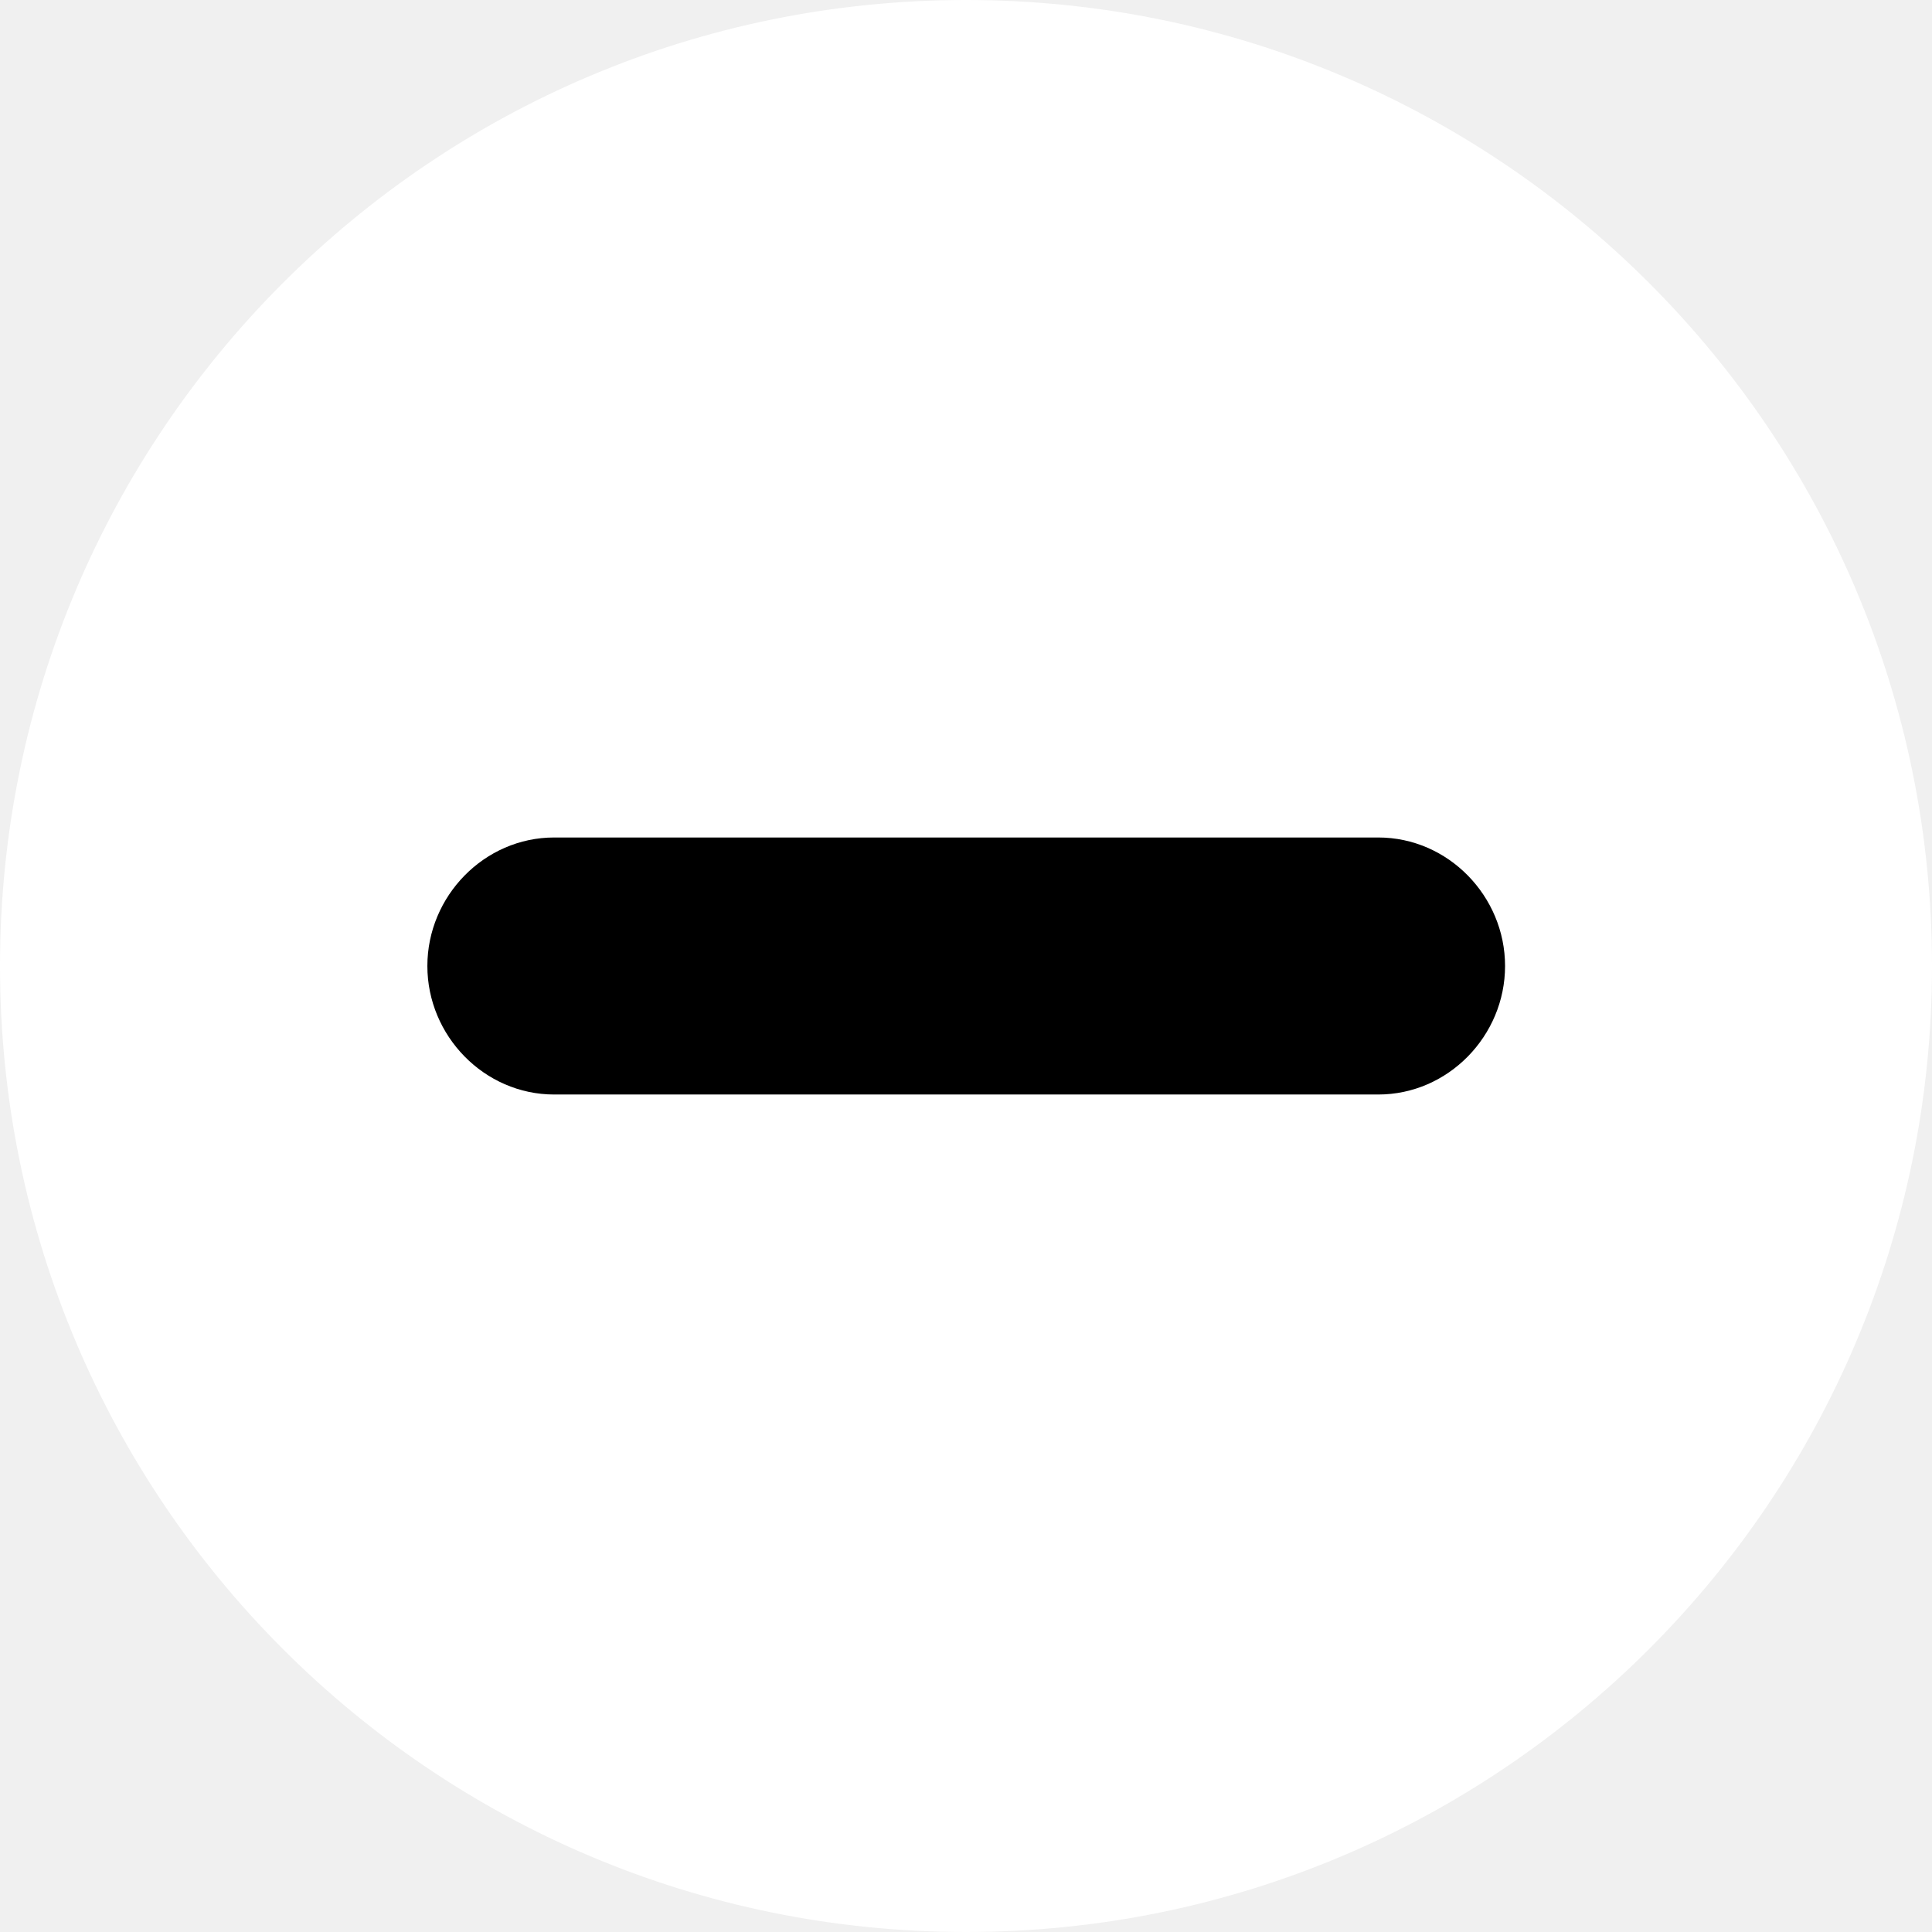
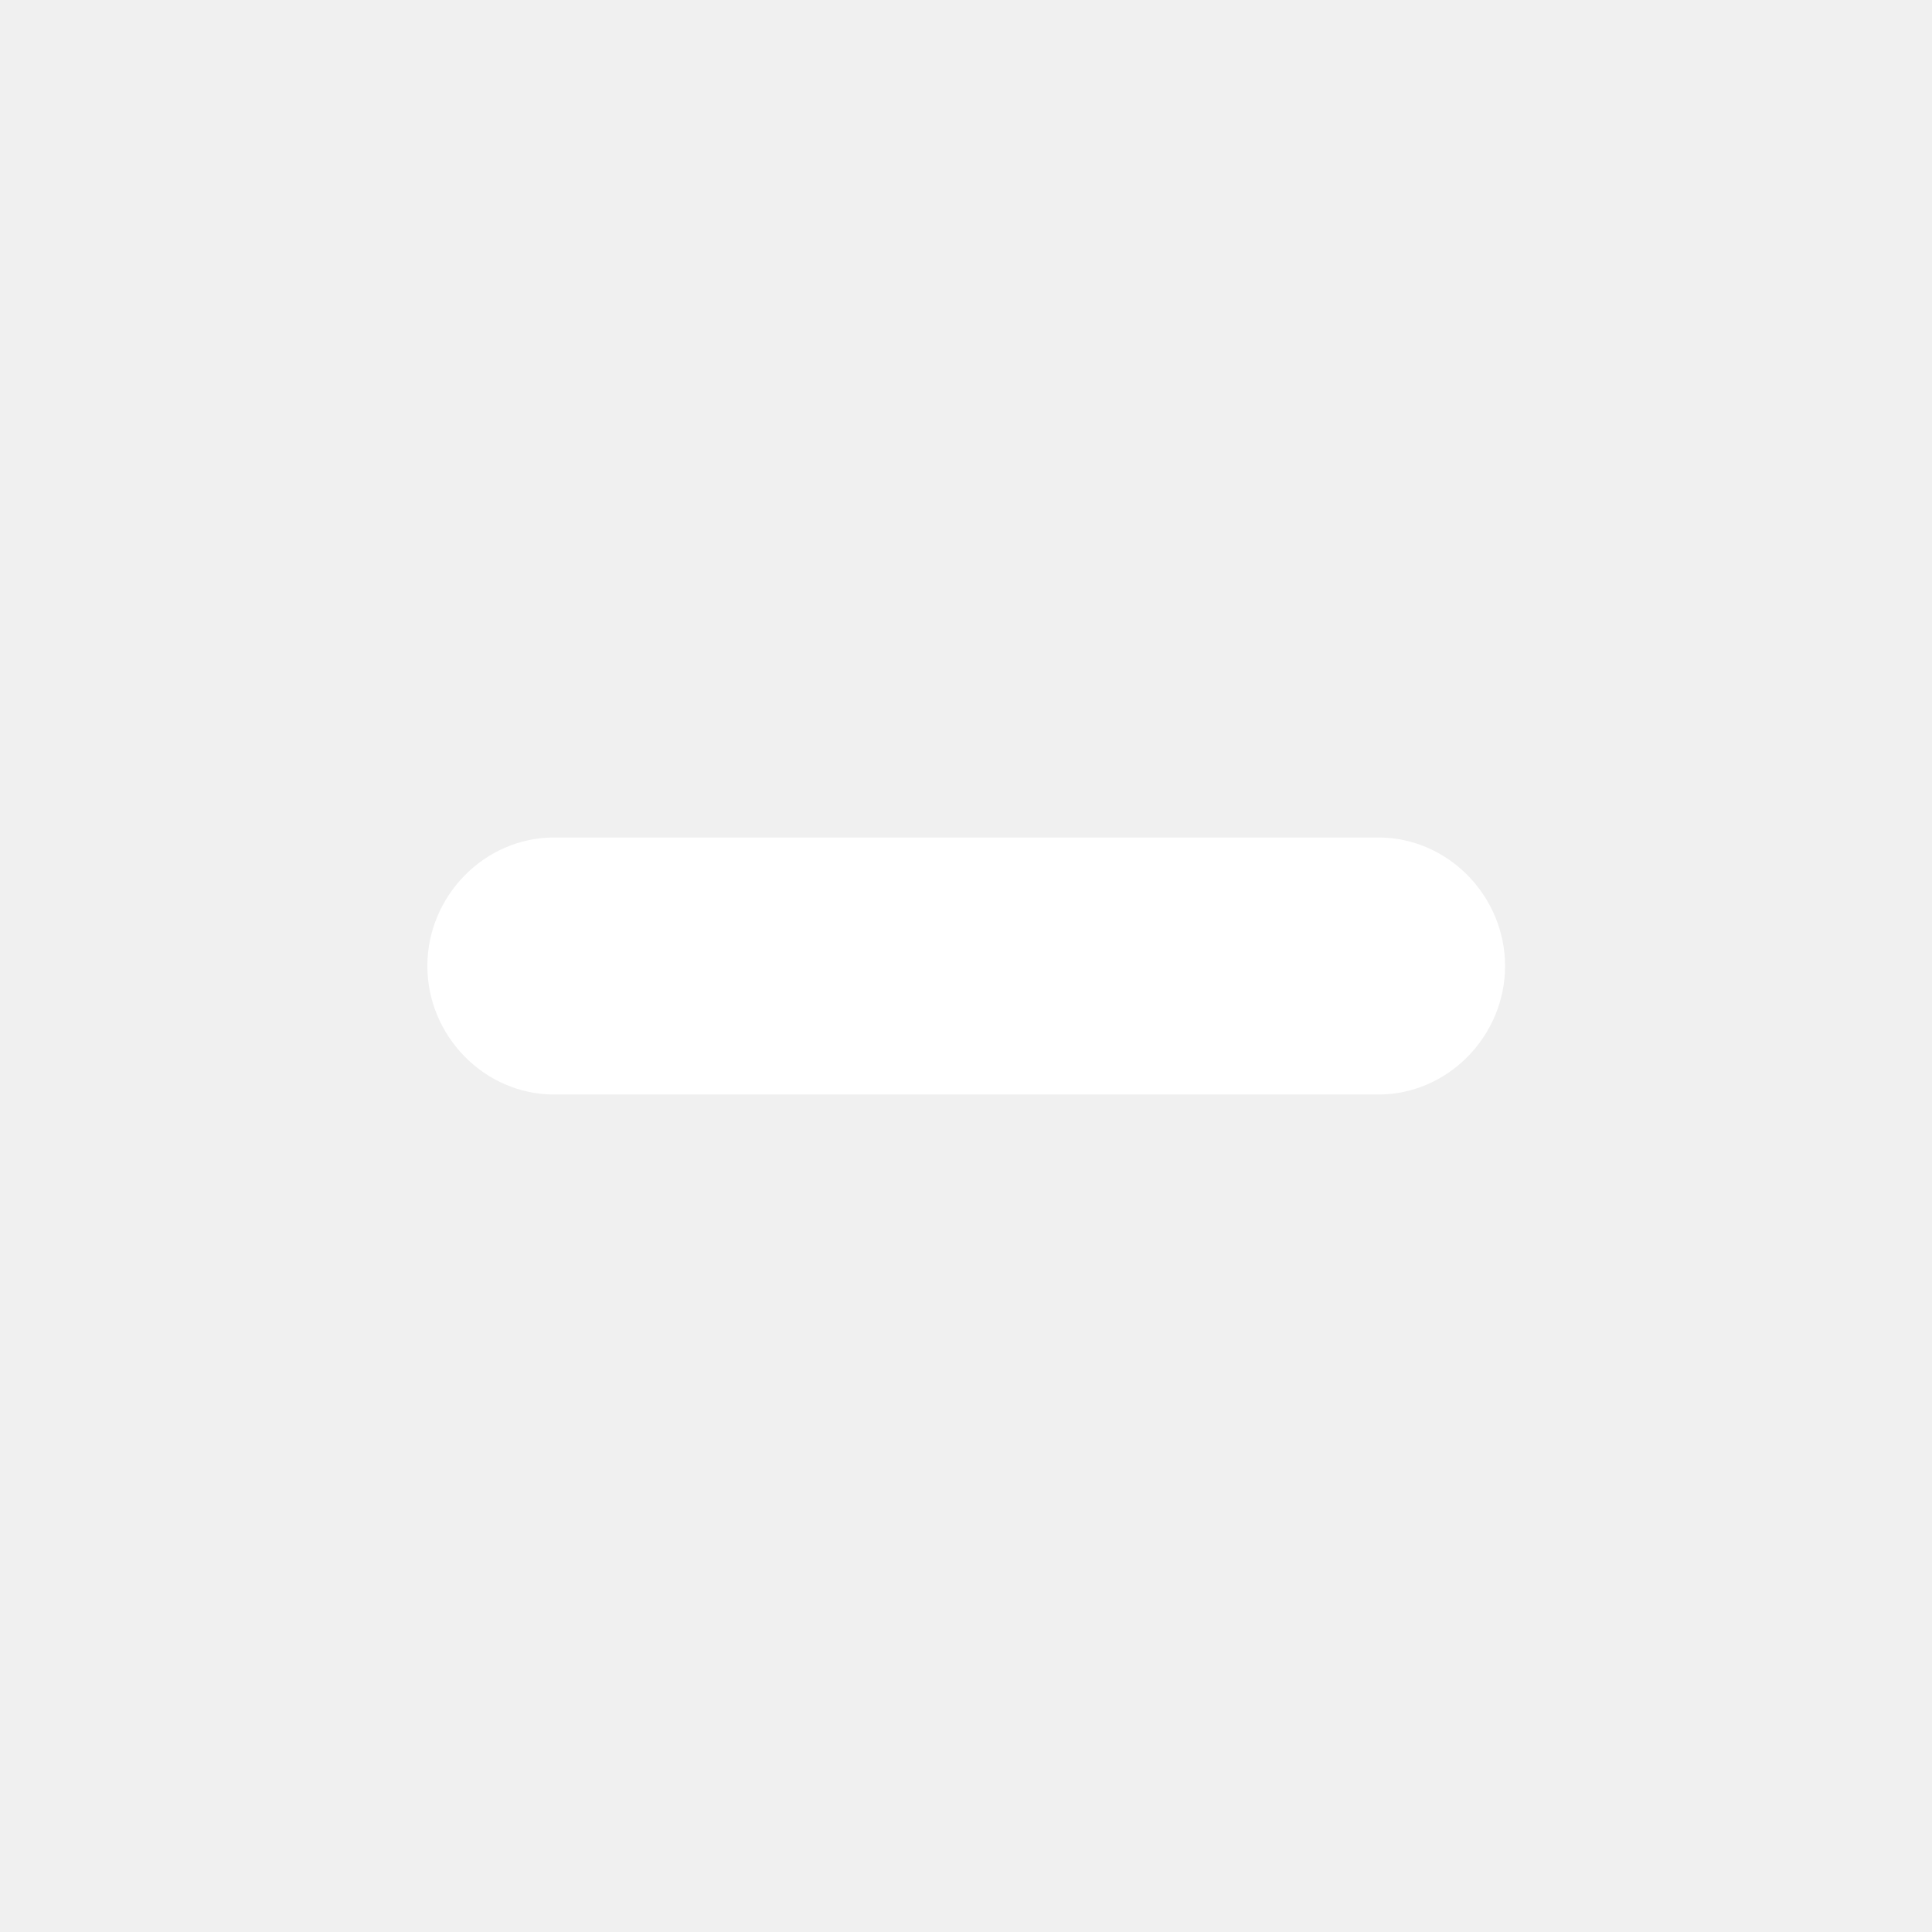
<svg xmlns="http://www.w3.org/2000/svg" version="1.1" id="Layer_1" x="0px" y="0px" viewBox="0 0 448 448" style="enable-background:new 0 0 448 448;" xml:space="preserve">
  <style type="text/css">
- 	.st0{fill:#FFFFFF;}
+ 	.st0{fill:none;}
+ 	.st1{fill:#FFFFFF;}
</style>
  <circle class="st0" cx="224" cy="224" r="224" />
-   <path d="M253.8,253.8h65.8c16.2,0,29.4-13.6,29.4-29.8s-13.2-29.8-29.4-29.8h-65.8h-59.5h-65.8c-16.2,0-29.4,13.6-29.4,29.8  s13.2,29.8,29.4,29.8h65.8H253.8z" />
+   <path class="st1" d="M253.8,253.8h65.8c16.2,0,29.4-13.6,29.4-29.8s-13.2-29.8-29.4-29.8h-65.8h-59.5h-65.8  c-16.2,0-29.4,13.6-29.4,29.8s13.2,29.8,29.4,29.8h65.8H253.8z" />
</svg>
